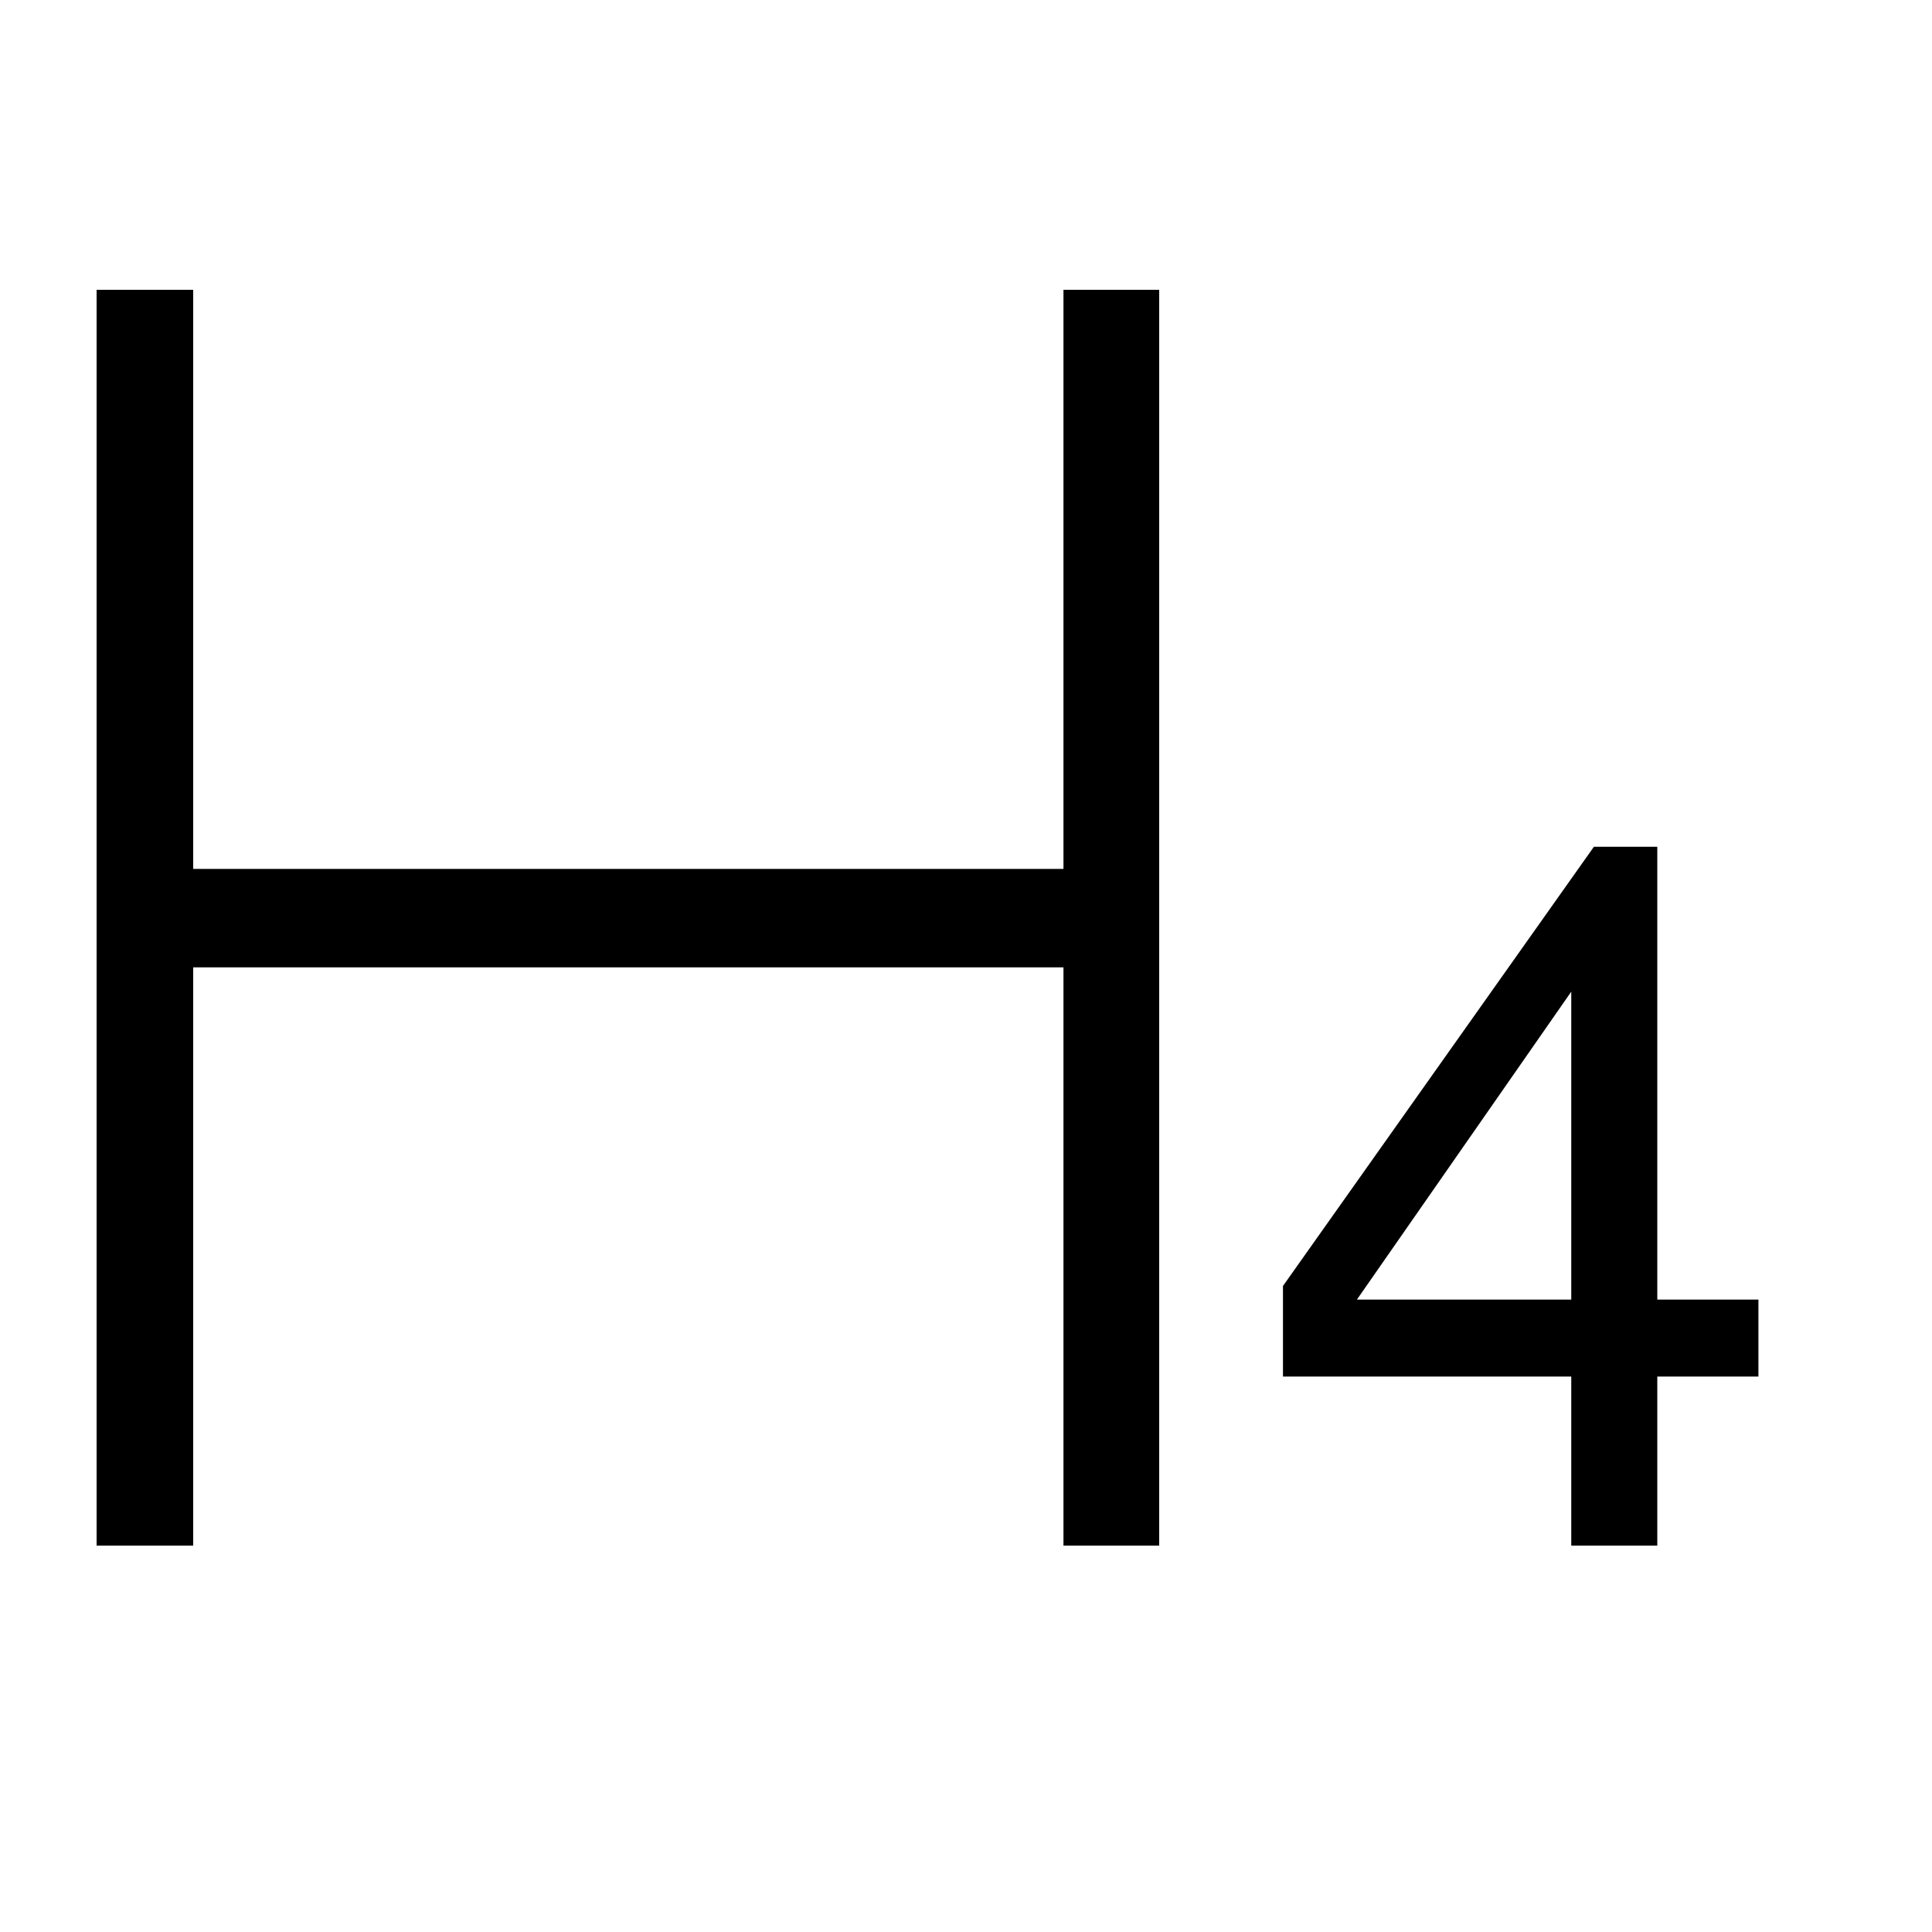
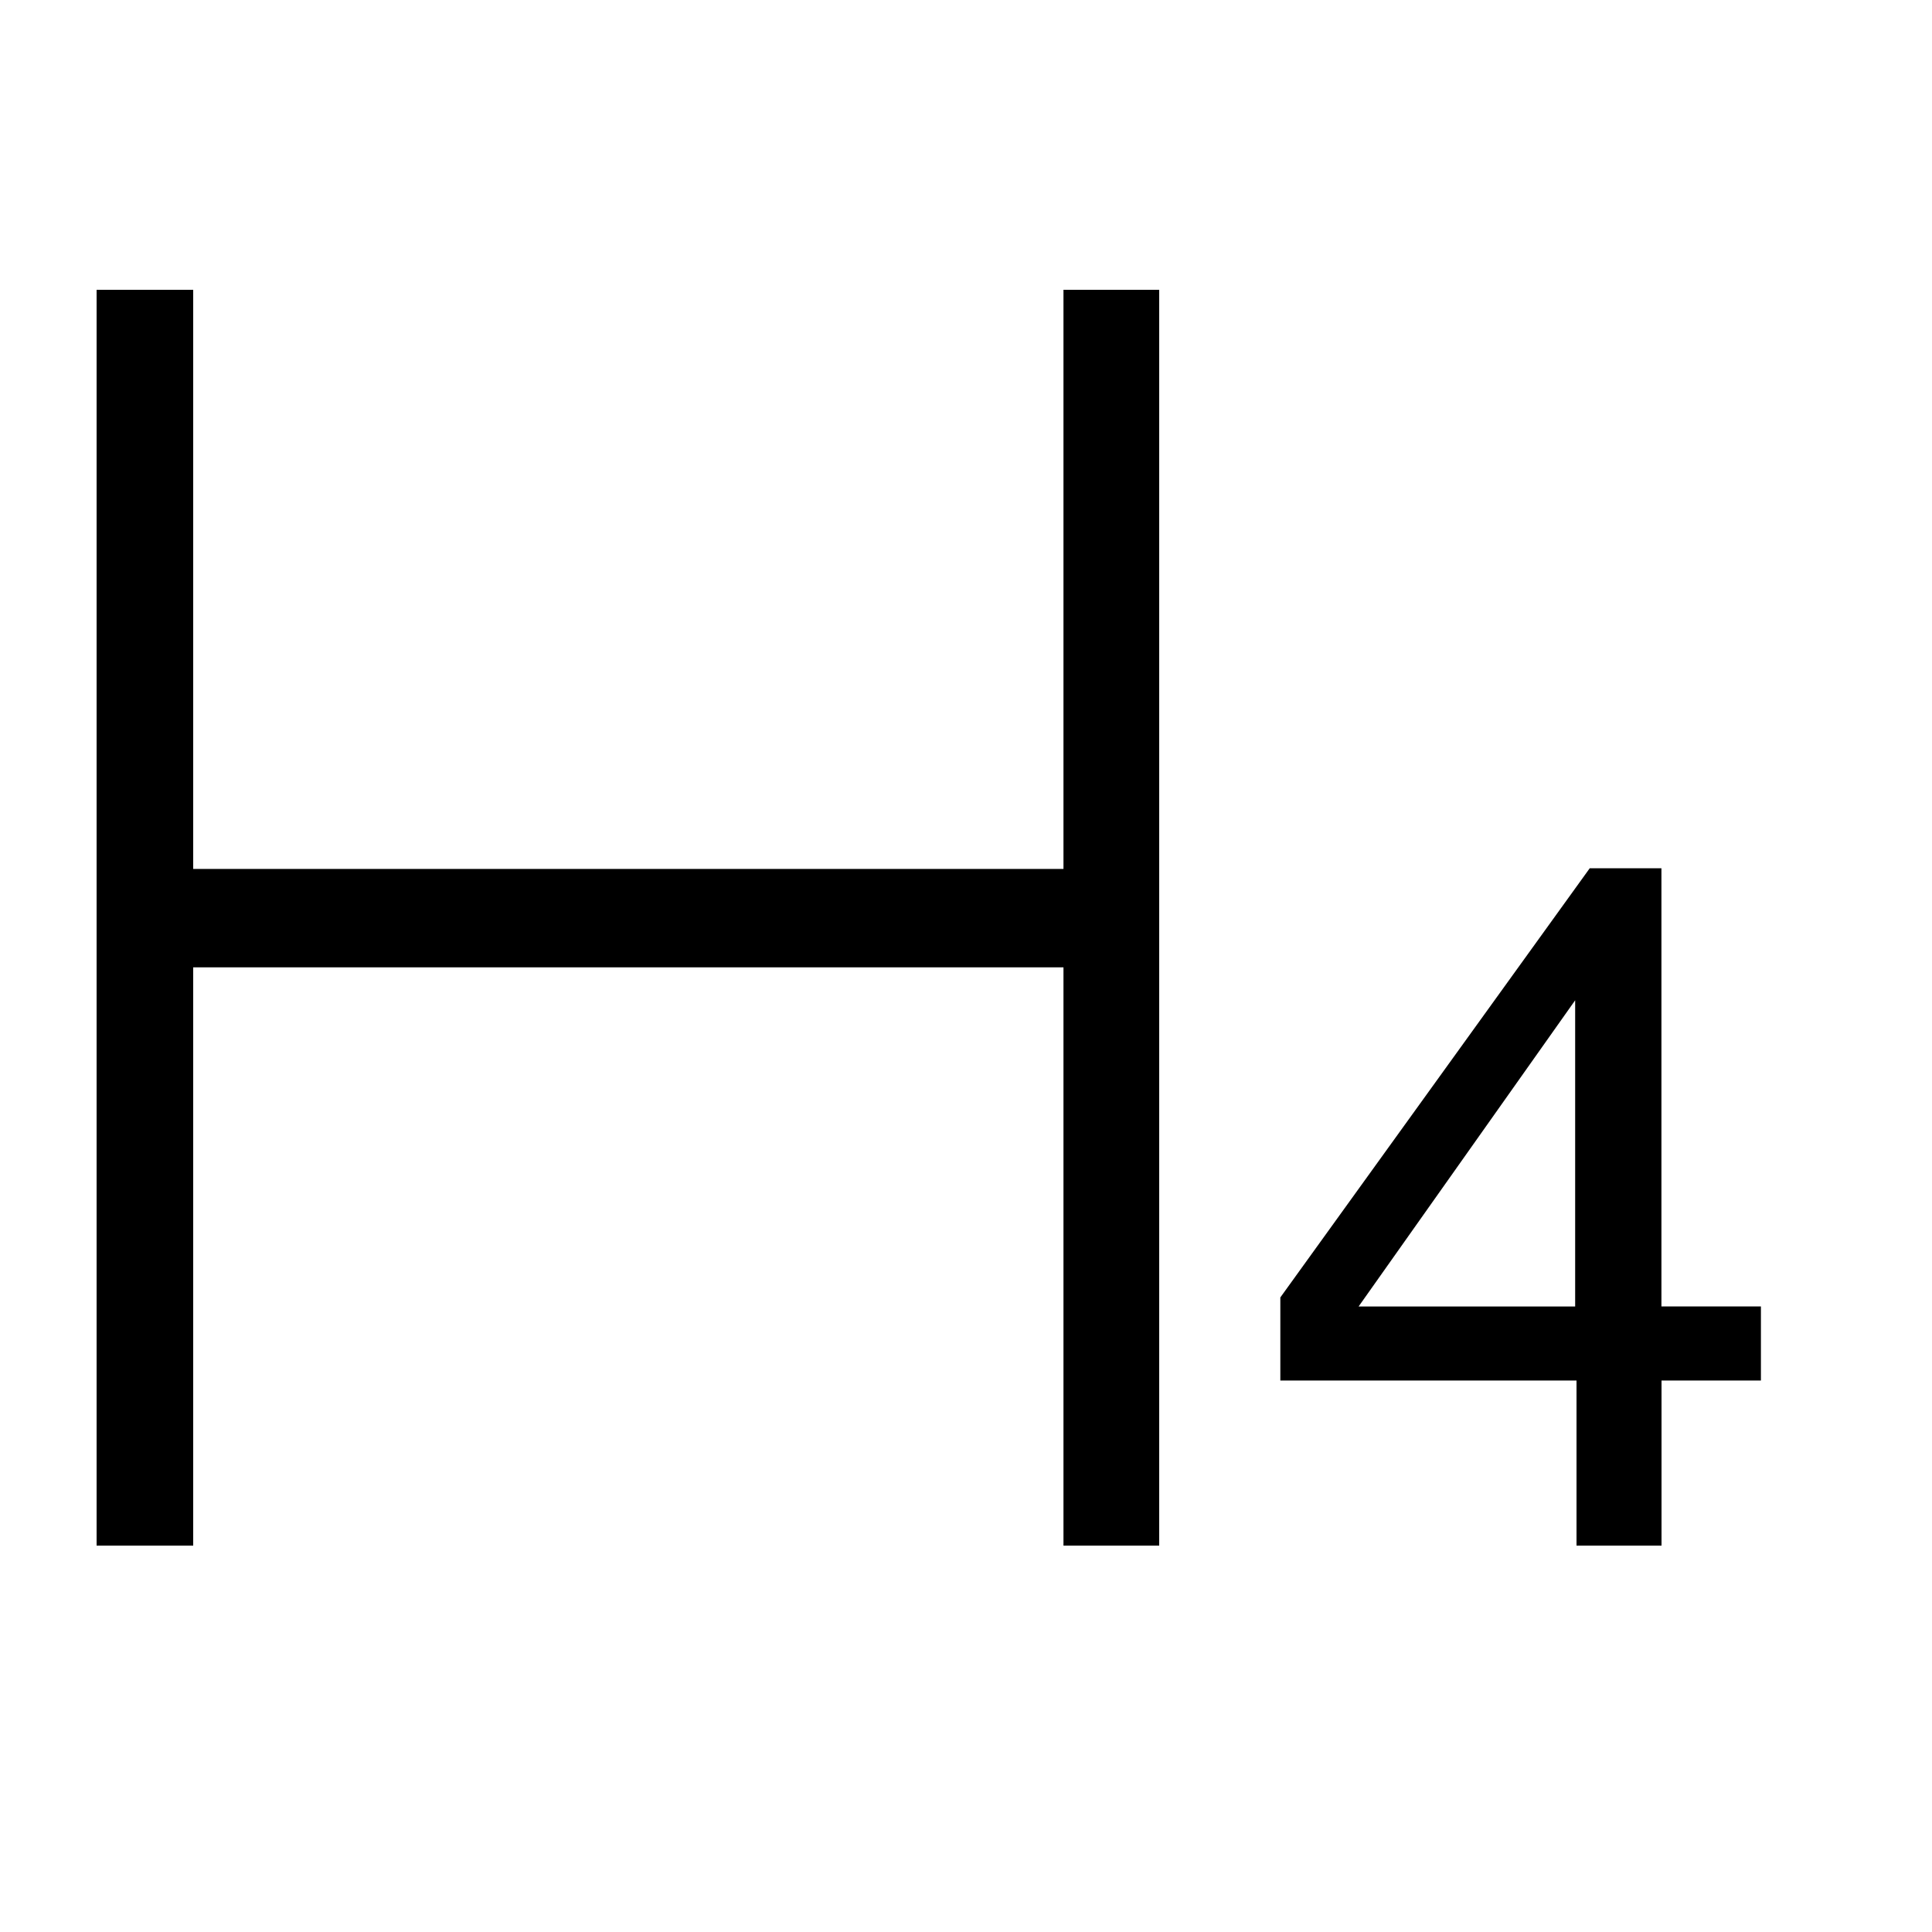
- <svg xmlns="http://www.w3.org/2000/svg" width="20" height="20" viewBox="0 0 20 20">
-   <g fill="none" fill-rule="evenodd">
-     <path d="M0 0h20v20H0z" />
-     <text fill="#000" font-family="Helvetica" font-size="10">
-       <tspan x="13" y="16">4</tspan>
-     </text>
-     <path fill="#000" d="M1 3h1v5.995h9.009V3H12v13h-.991v-5.986H2V16H1z" />
-   </g>
+ <svg xmlns="http://www.w3.org/2000/svg" t="1552895416338" class="icon" style="" viewBox="0 0 1024 1024" version="1.1" p-id="3654" width="200" height="200">
+   <defs>
+     <style type="text/css" />
+   </defs>
+   <path d="M834.867 692.429v-162.253l-114.79 162.304h114.79zM835.584 819.2v-87.501h-156.979v-44.032l163.994-227.482h37.99v232.243h52.736v39.27H880.64V819.2h-45.005zM51.2 153.6h51.2v306.944h461.261V153.6H614.4v665.6h-50.739v-306.483H102.4V819.2H51.2z" fill="#000000" p-id="3655" />
</svg>
